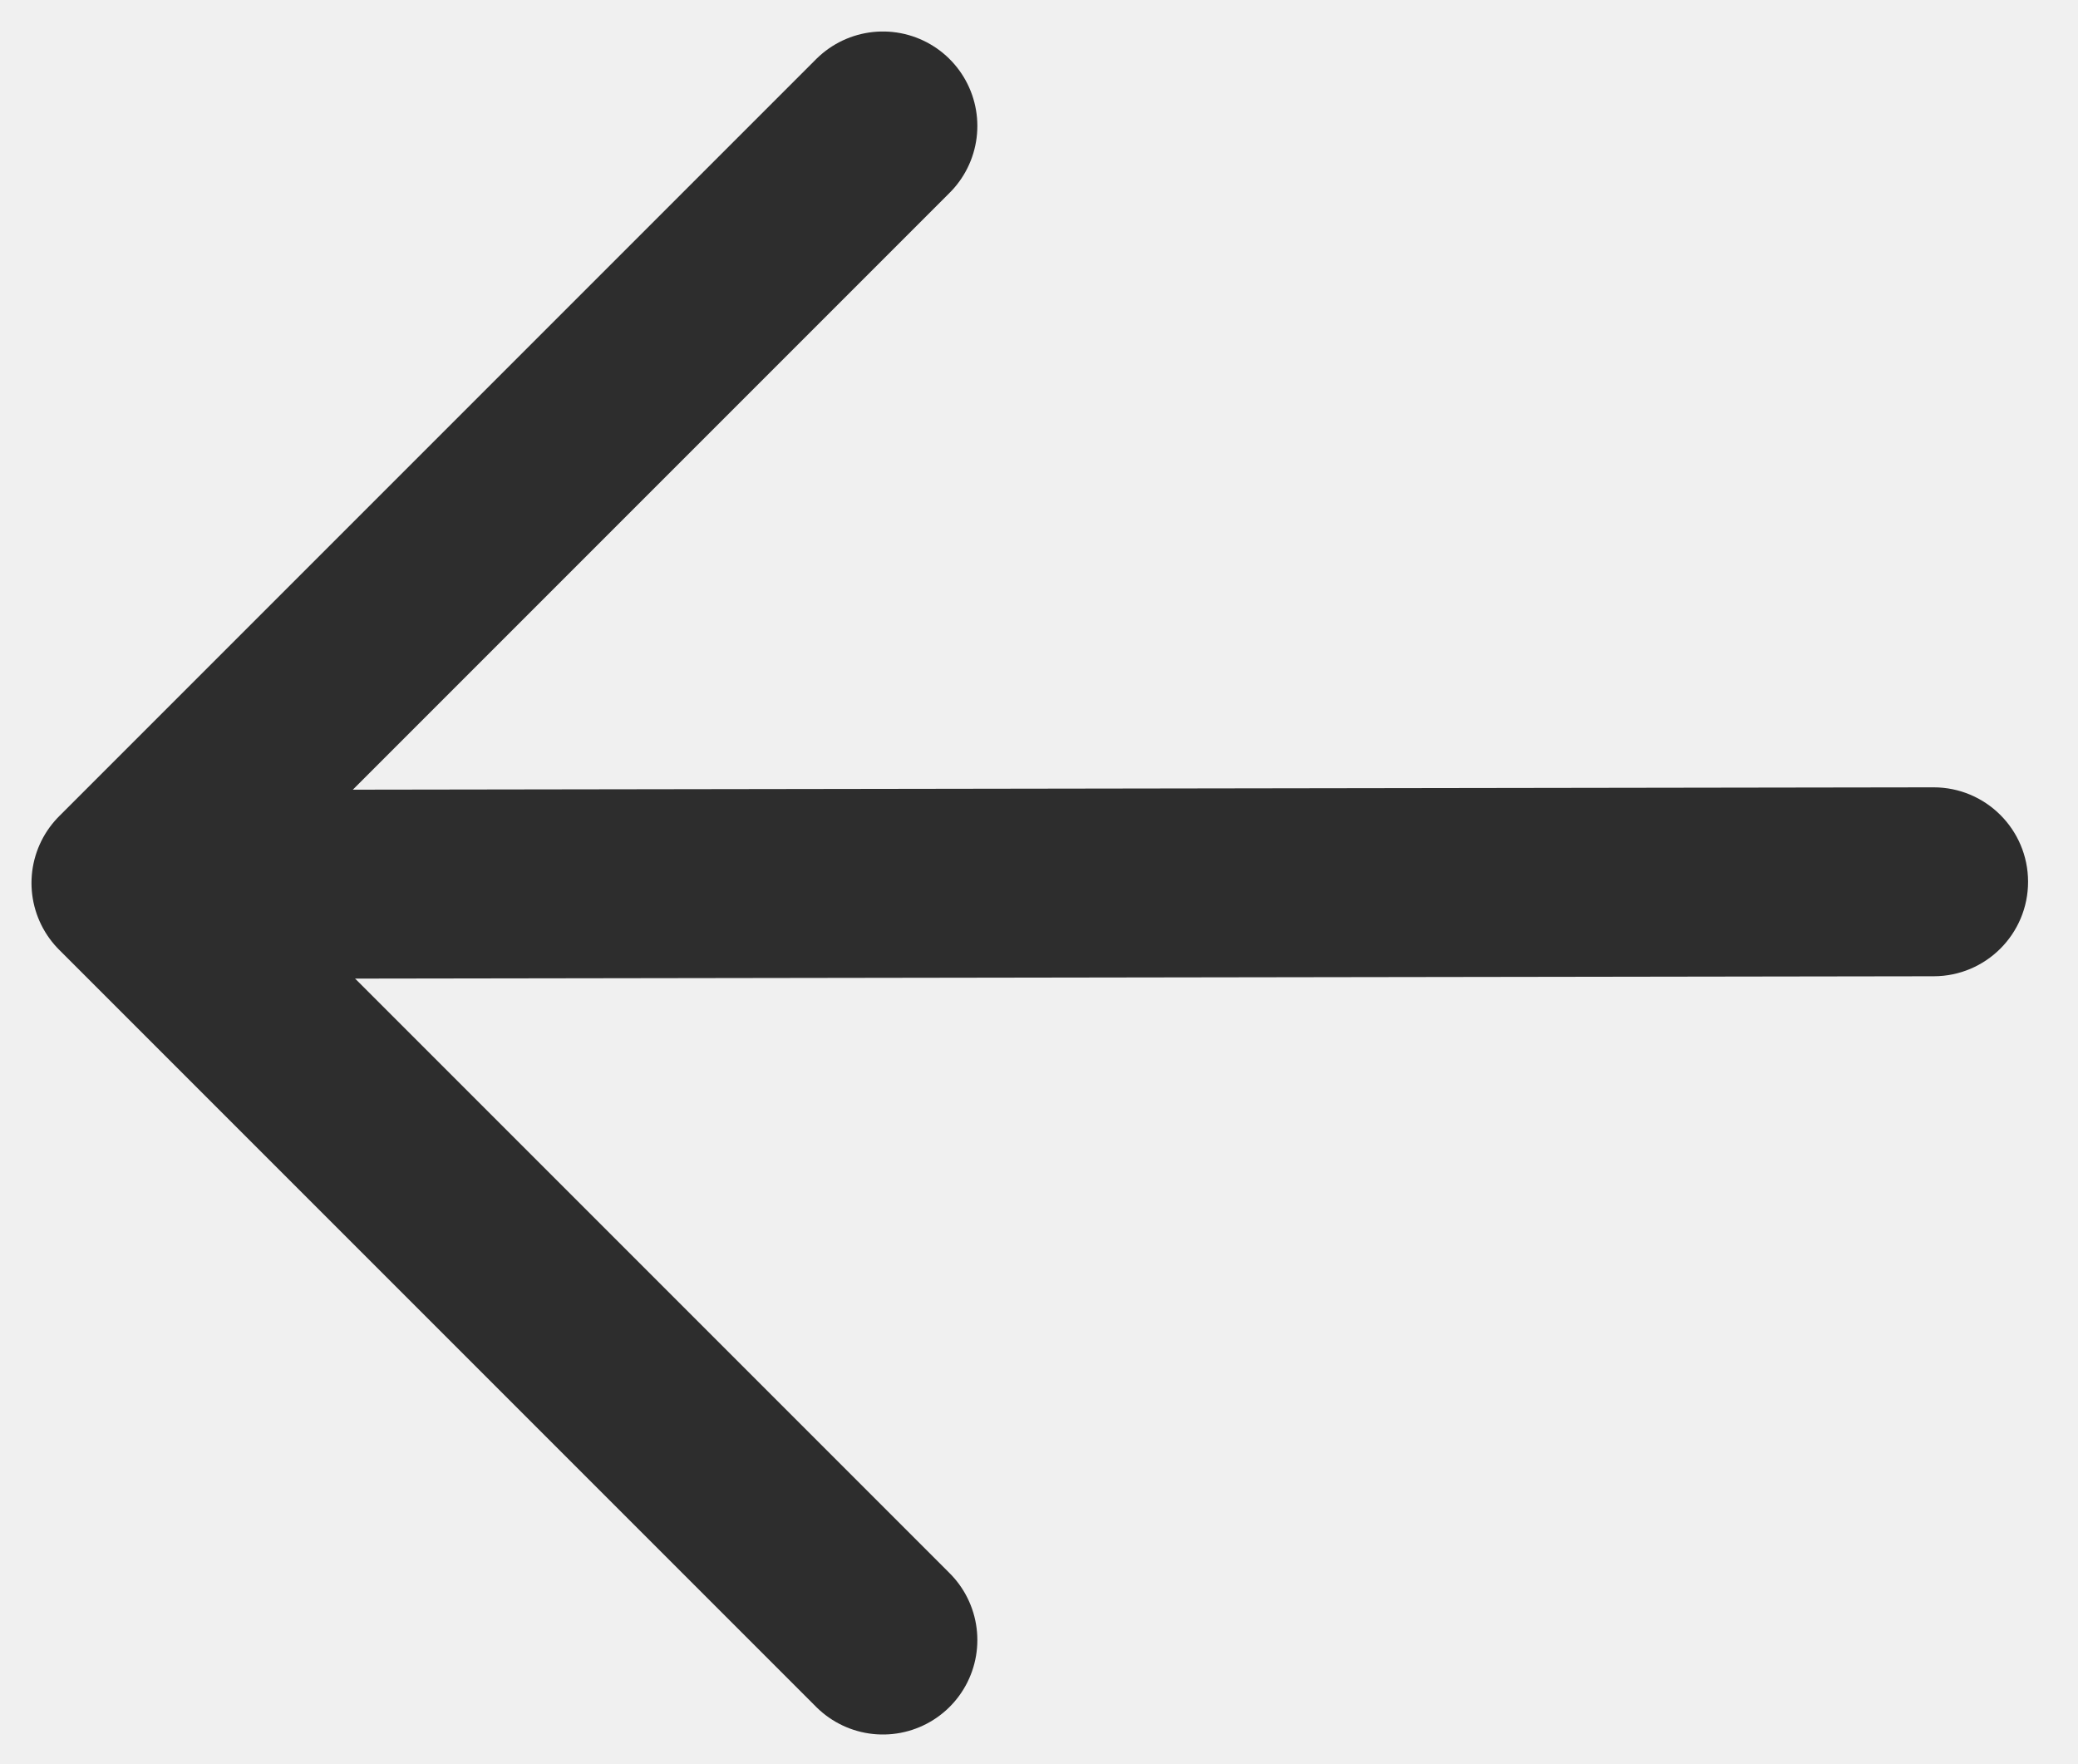
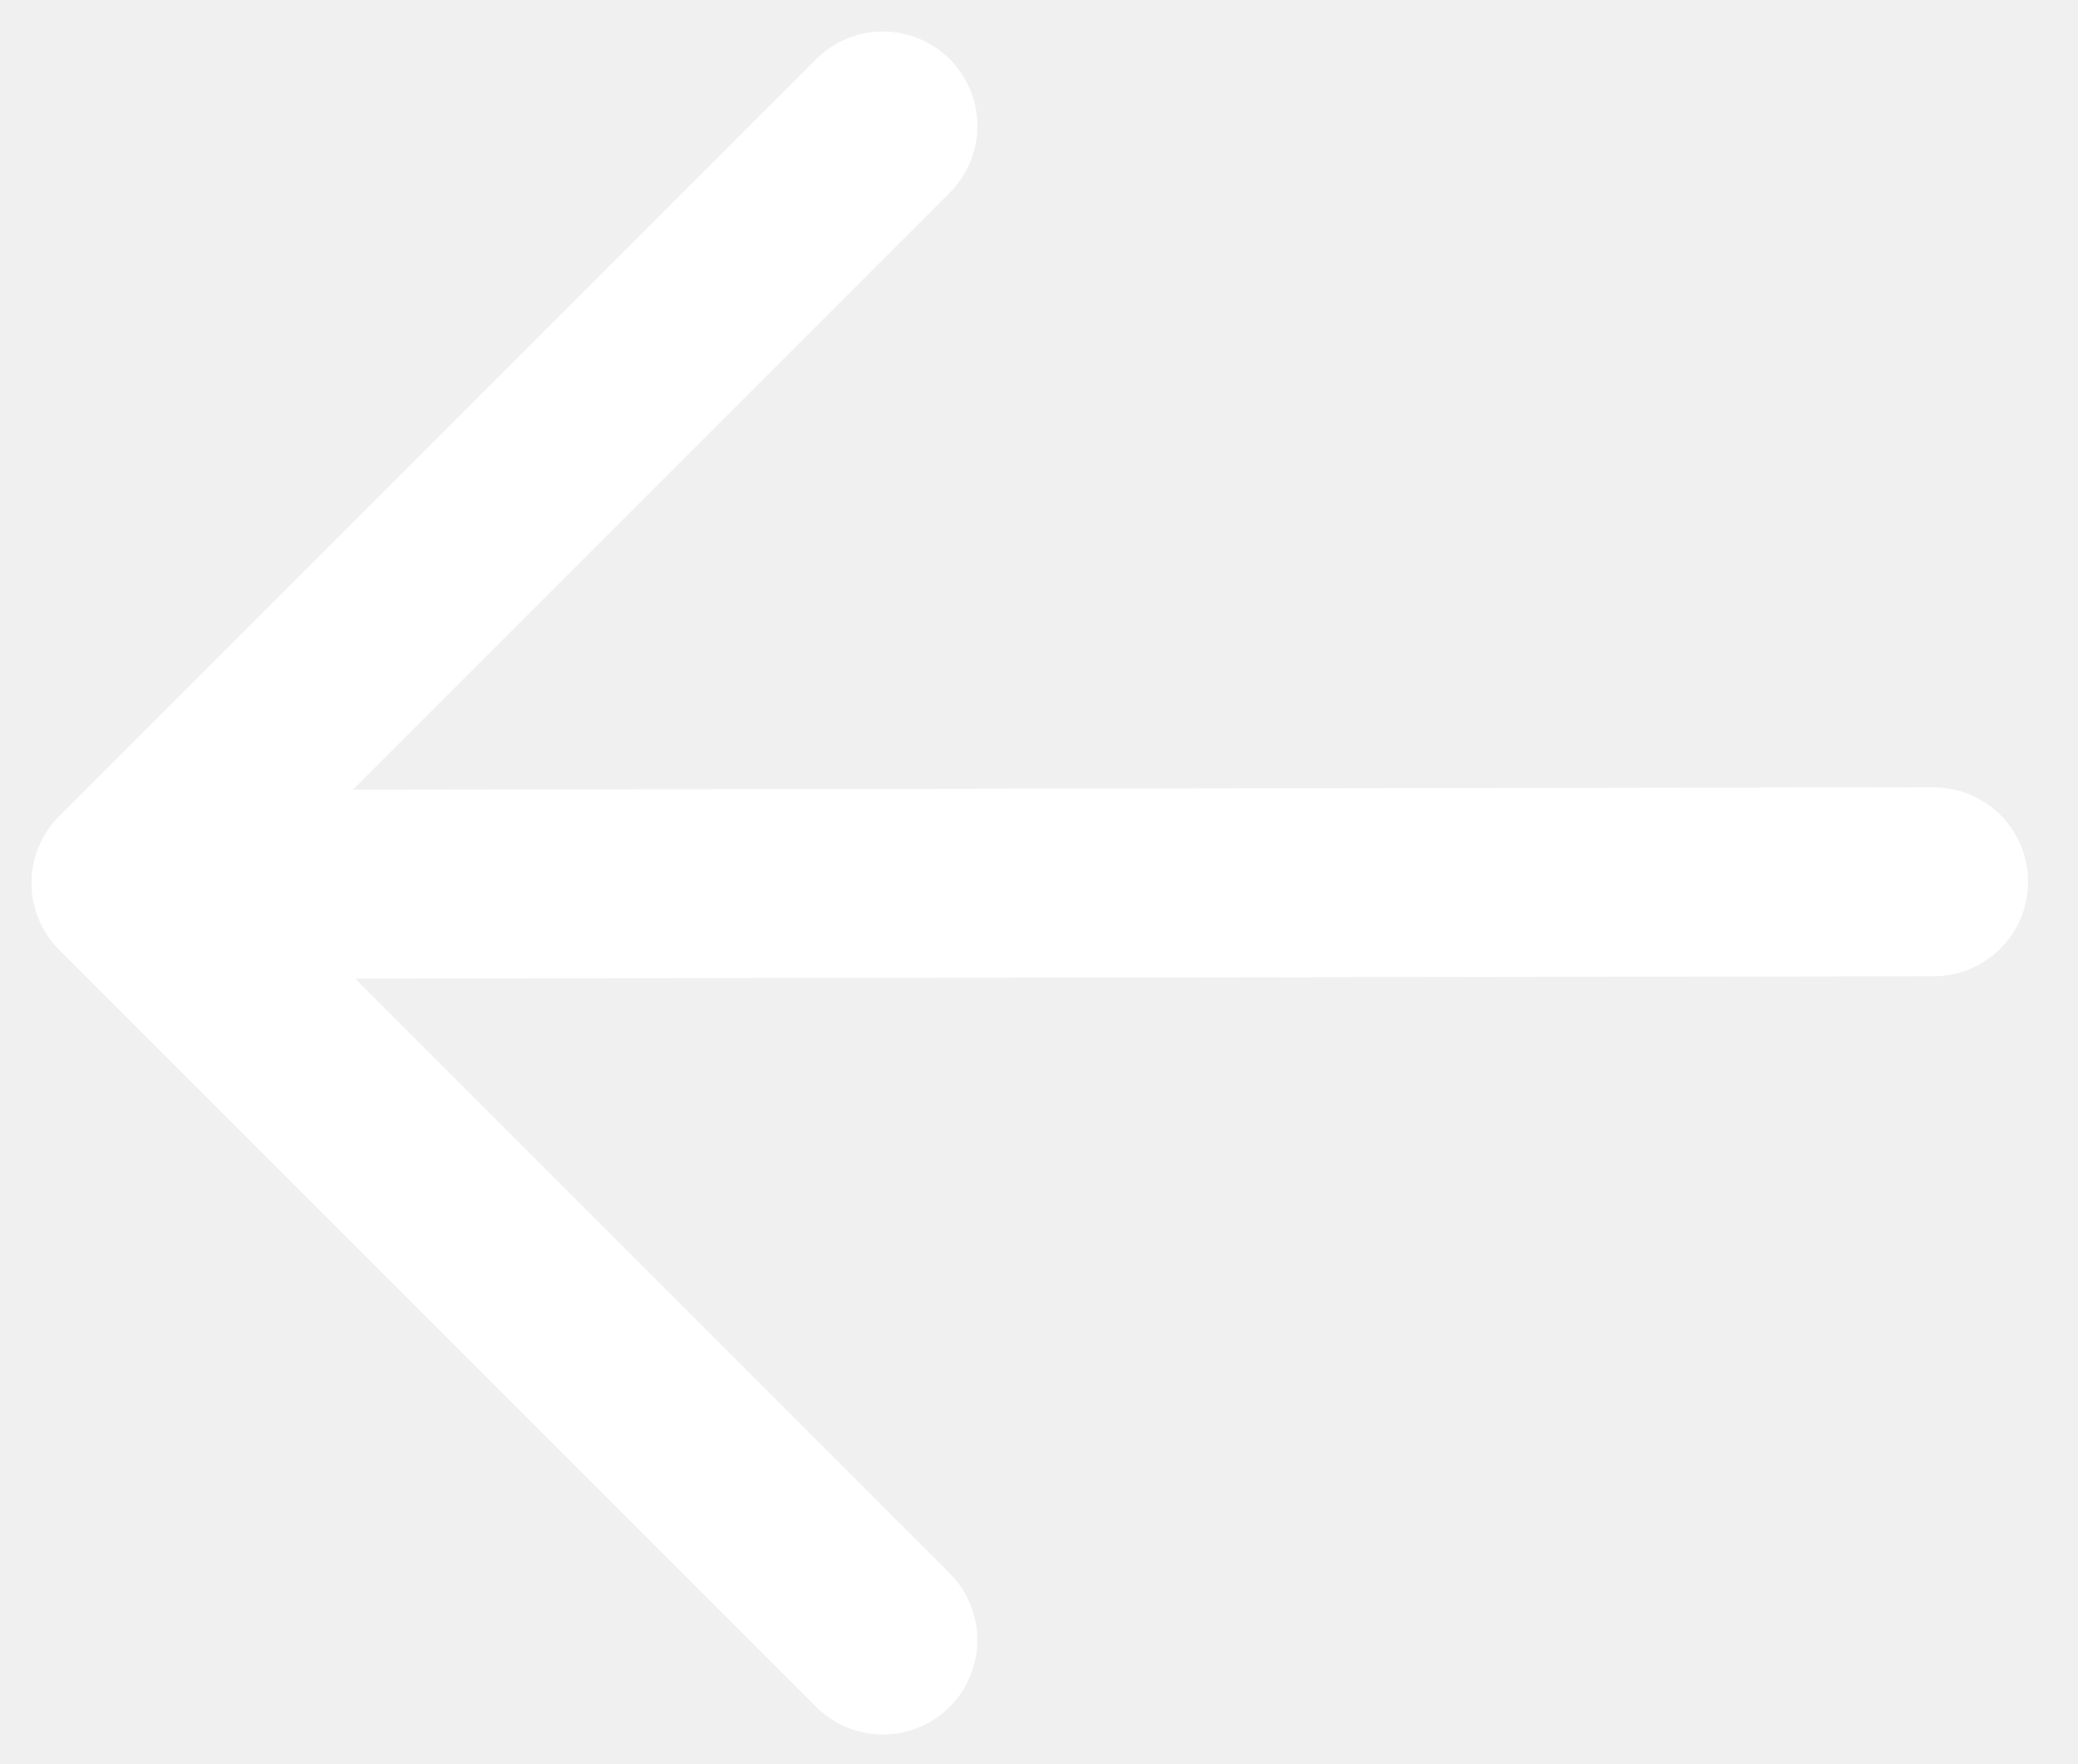
<svg xmlns="http://www.w3.org/2000/svg" width="33" height="28" viewBox="0 0 33 28" fill="none">
-   <path d="M30.709 15.502C31.538 15.501 32.208 14.828 32.207 14C32.206 13.171 31.533 12.501 30.705 12.502L30.709 15.502ZM3.705 12.542C2.877 12.543 2.206 13.215 2.207 14.044C2.208 14.872 2.881 15.543 3.709 15.542L3.705 12.542ZM30.705 12.502L3.705 12.542L3.709 15.542L30.709 15.502L30.705 12.502Z" fill="#2D2D2D" />
-   <path d="M14.021 26.042L2 14.021L14.021 2" stroke="#2D2D2D" stroke-width="3" stroke-linecap="round" stroke-linejoin="round" />
+   <path d="M30.709 15.502C31.538 15.501 32.208 14.828 32.207 14C32.206 13.171 31.533 12.501 30.705 12.502L30.709 15.502ZM3.705 12.542C2.877 12.543 2.206 13.215 2.207 14.044C2.208 14.872 2.881 15.543 3.709 15.542L3.705 12.542ZM30.705 12.502L3.705 12.542L3.709 15.542L30.709 15.502L30.705 12.502Z" fill="#ffffff" />
+   <path d="M14.021 26.042L2 14.021L14.021 2" stroke="#ffffff" stroke-width="3" stroke-linecap="round" stroke-linejoin="round" />
</svg>
